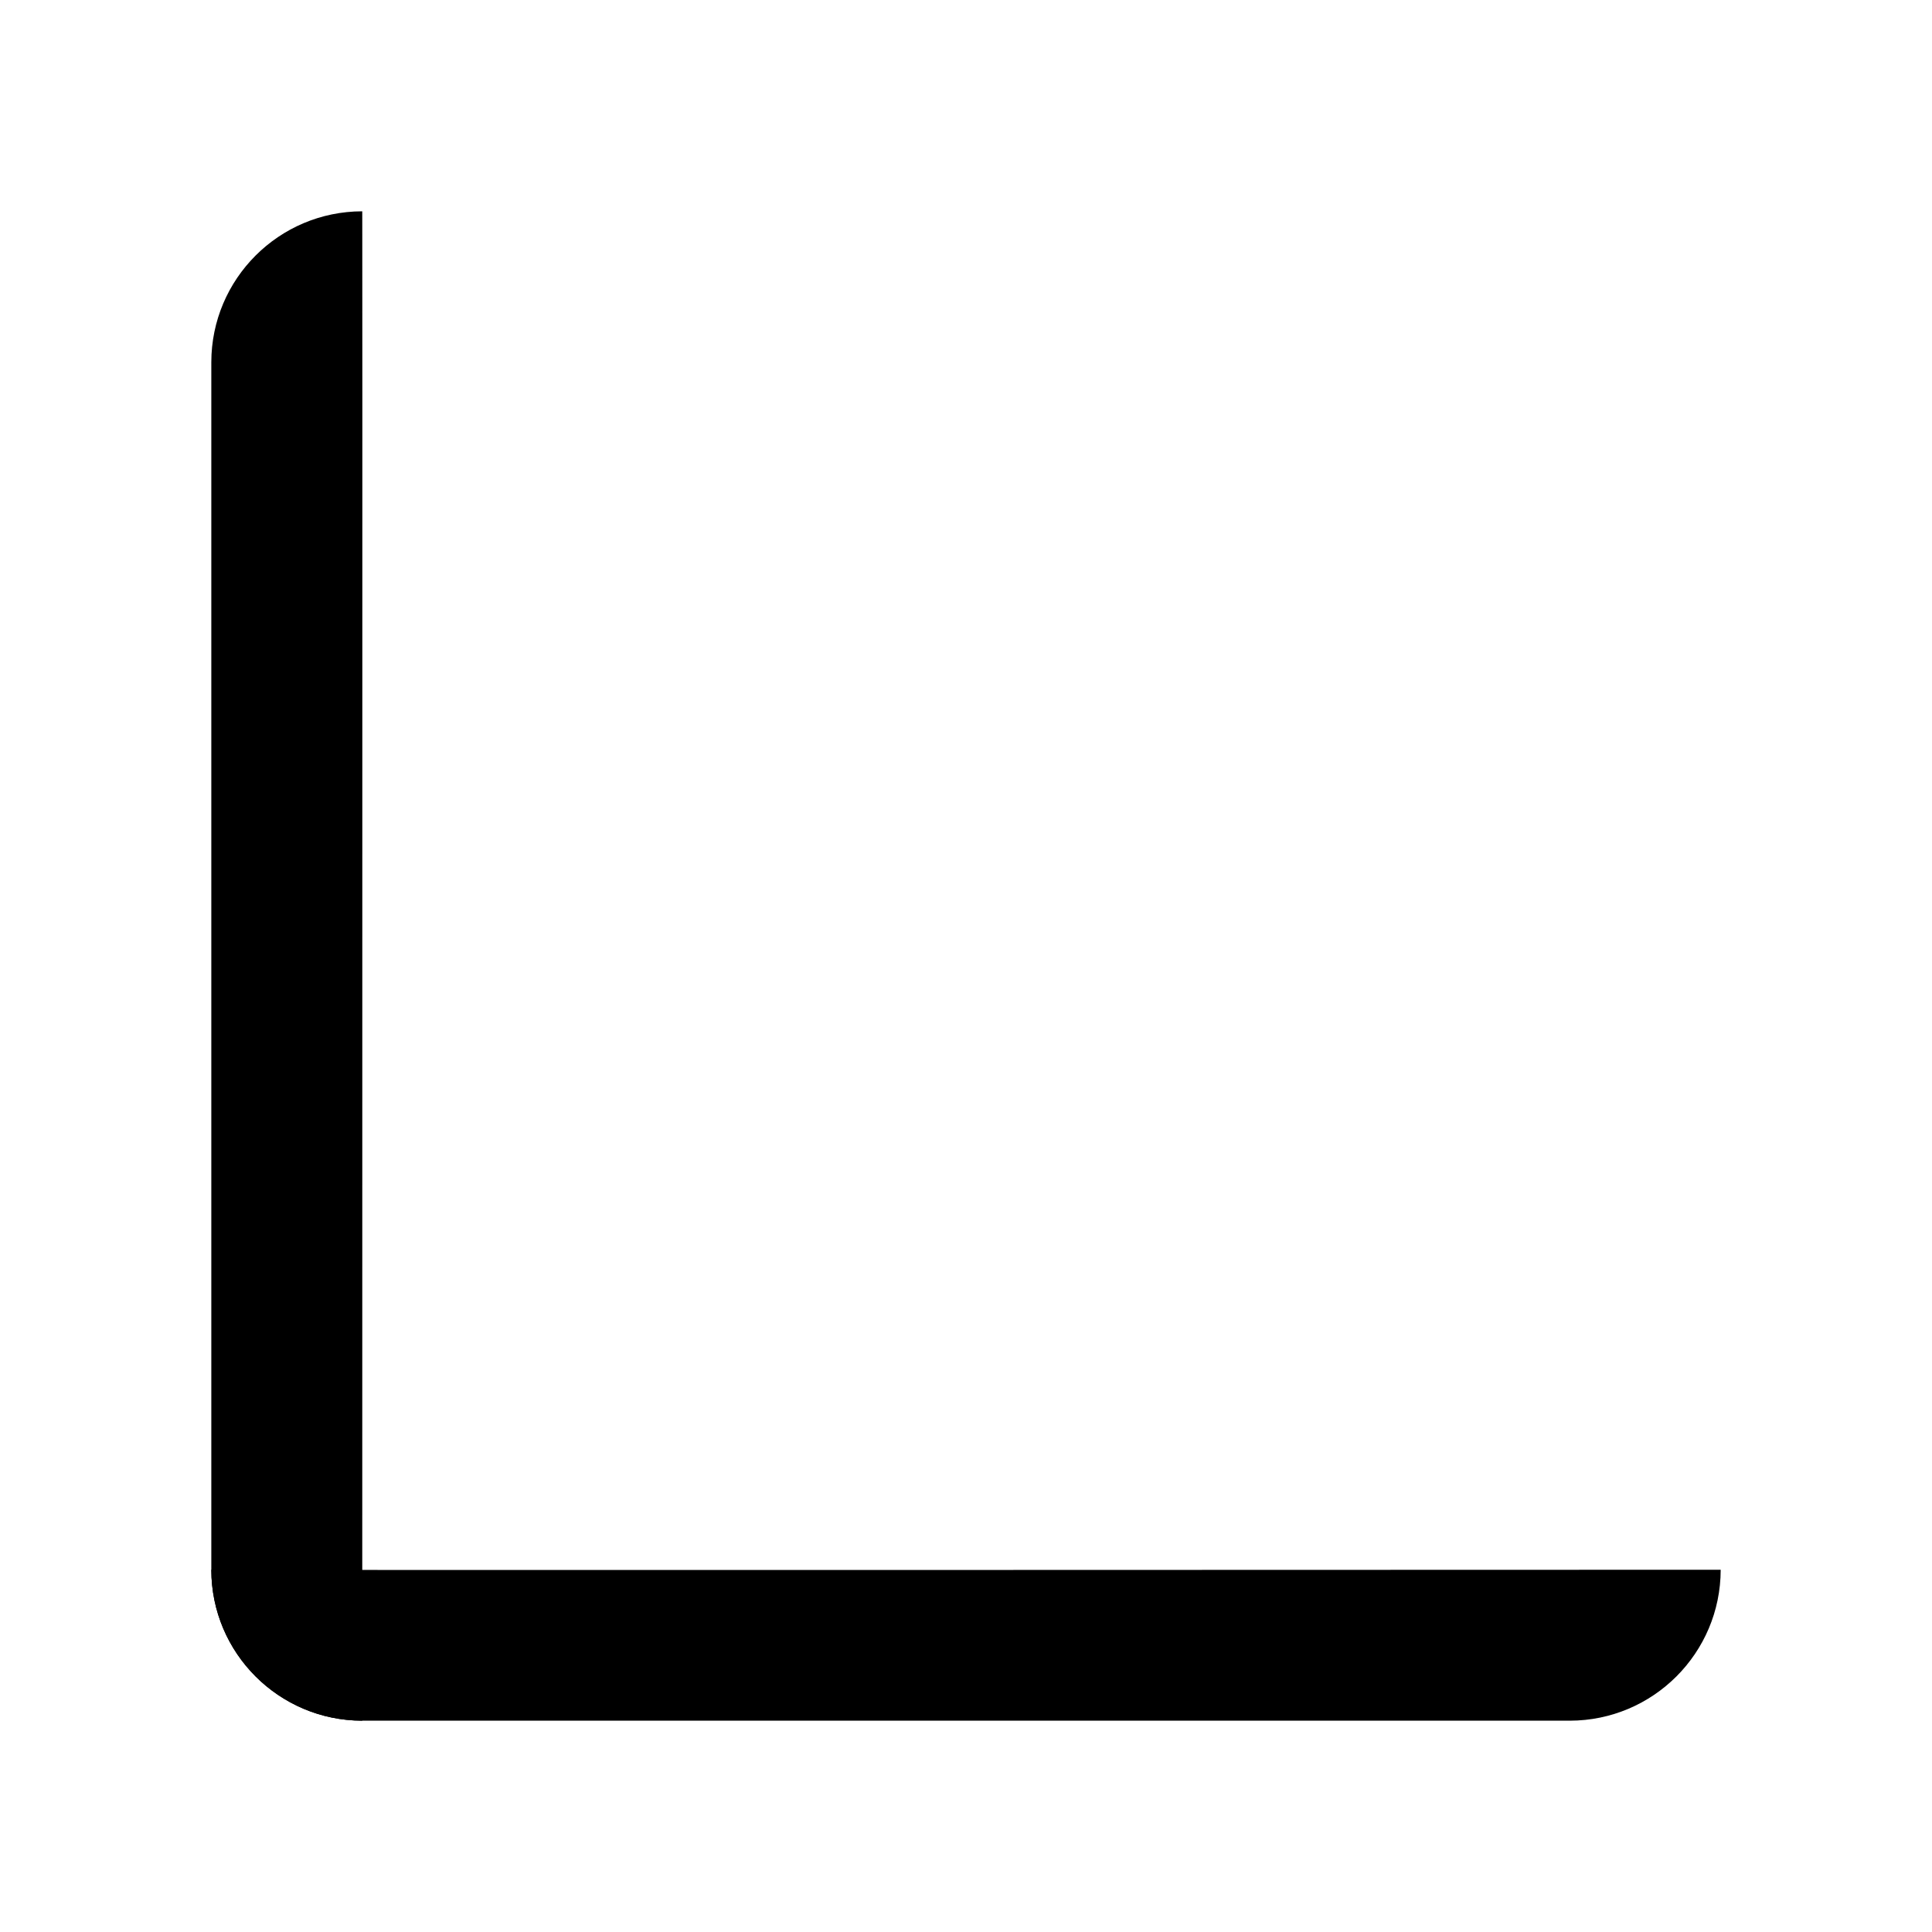
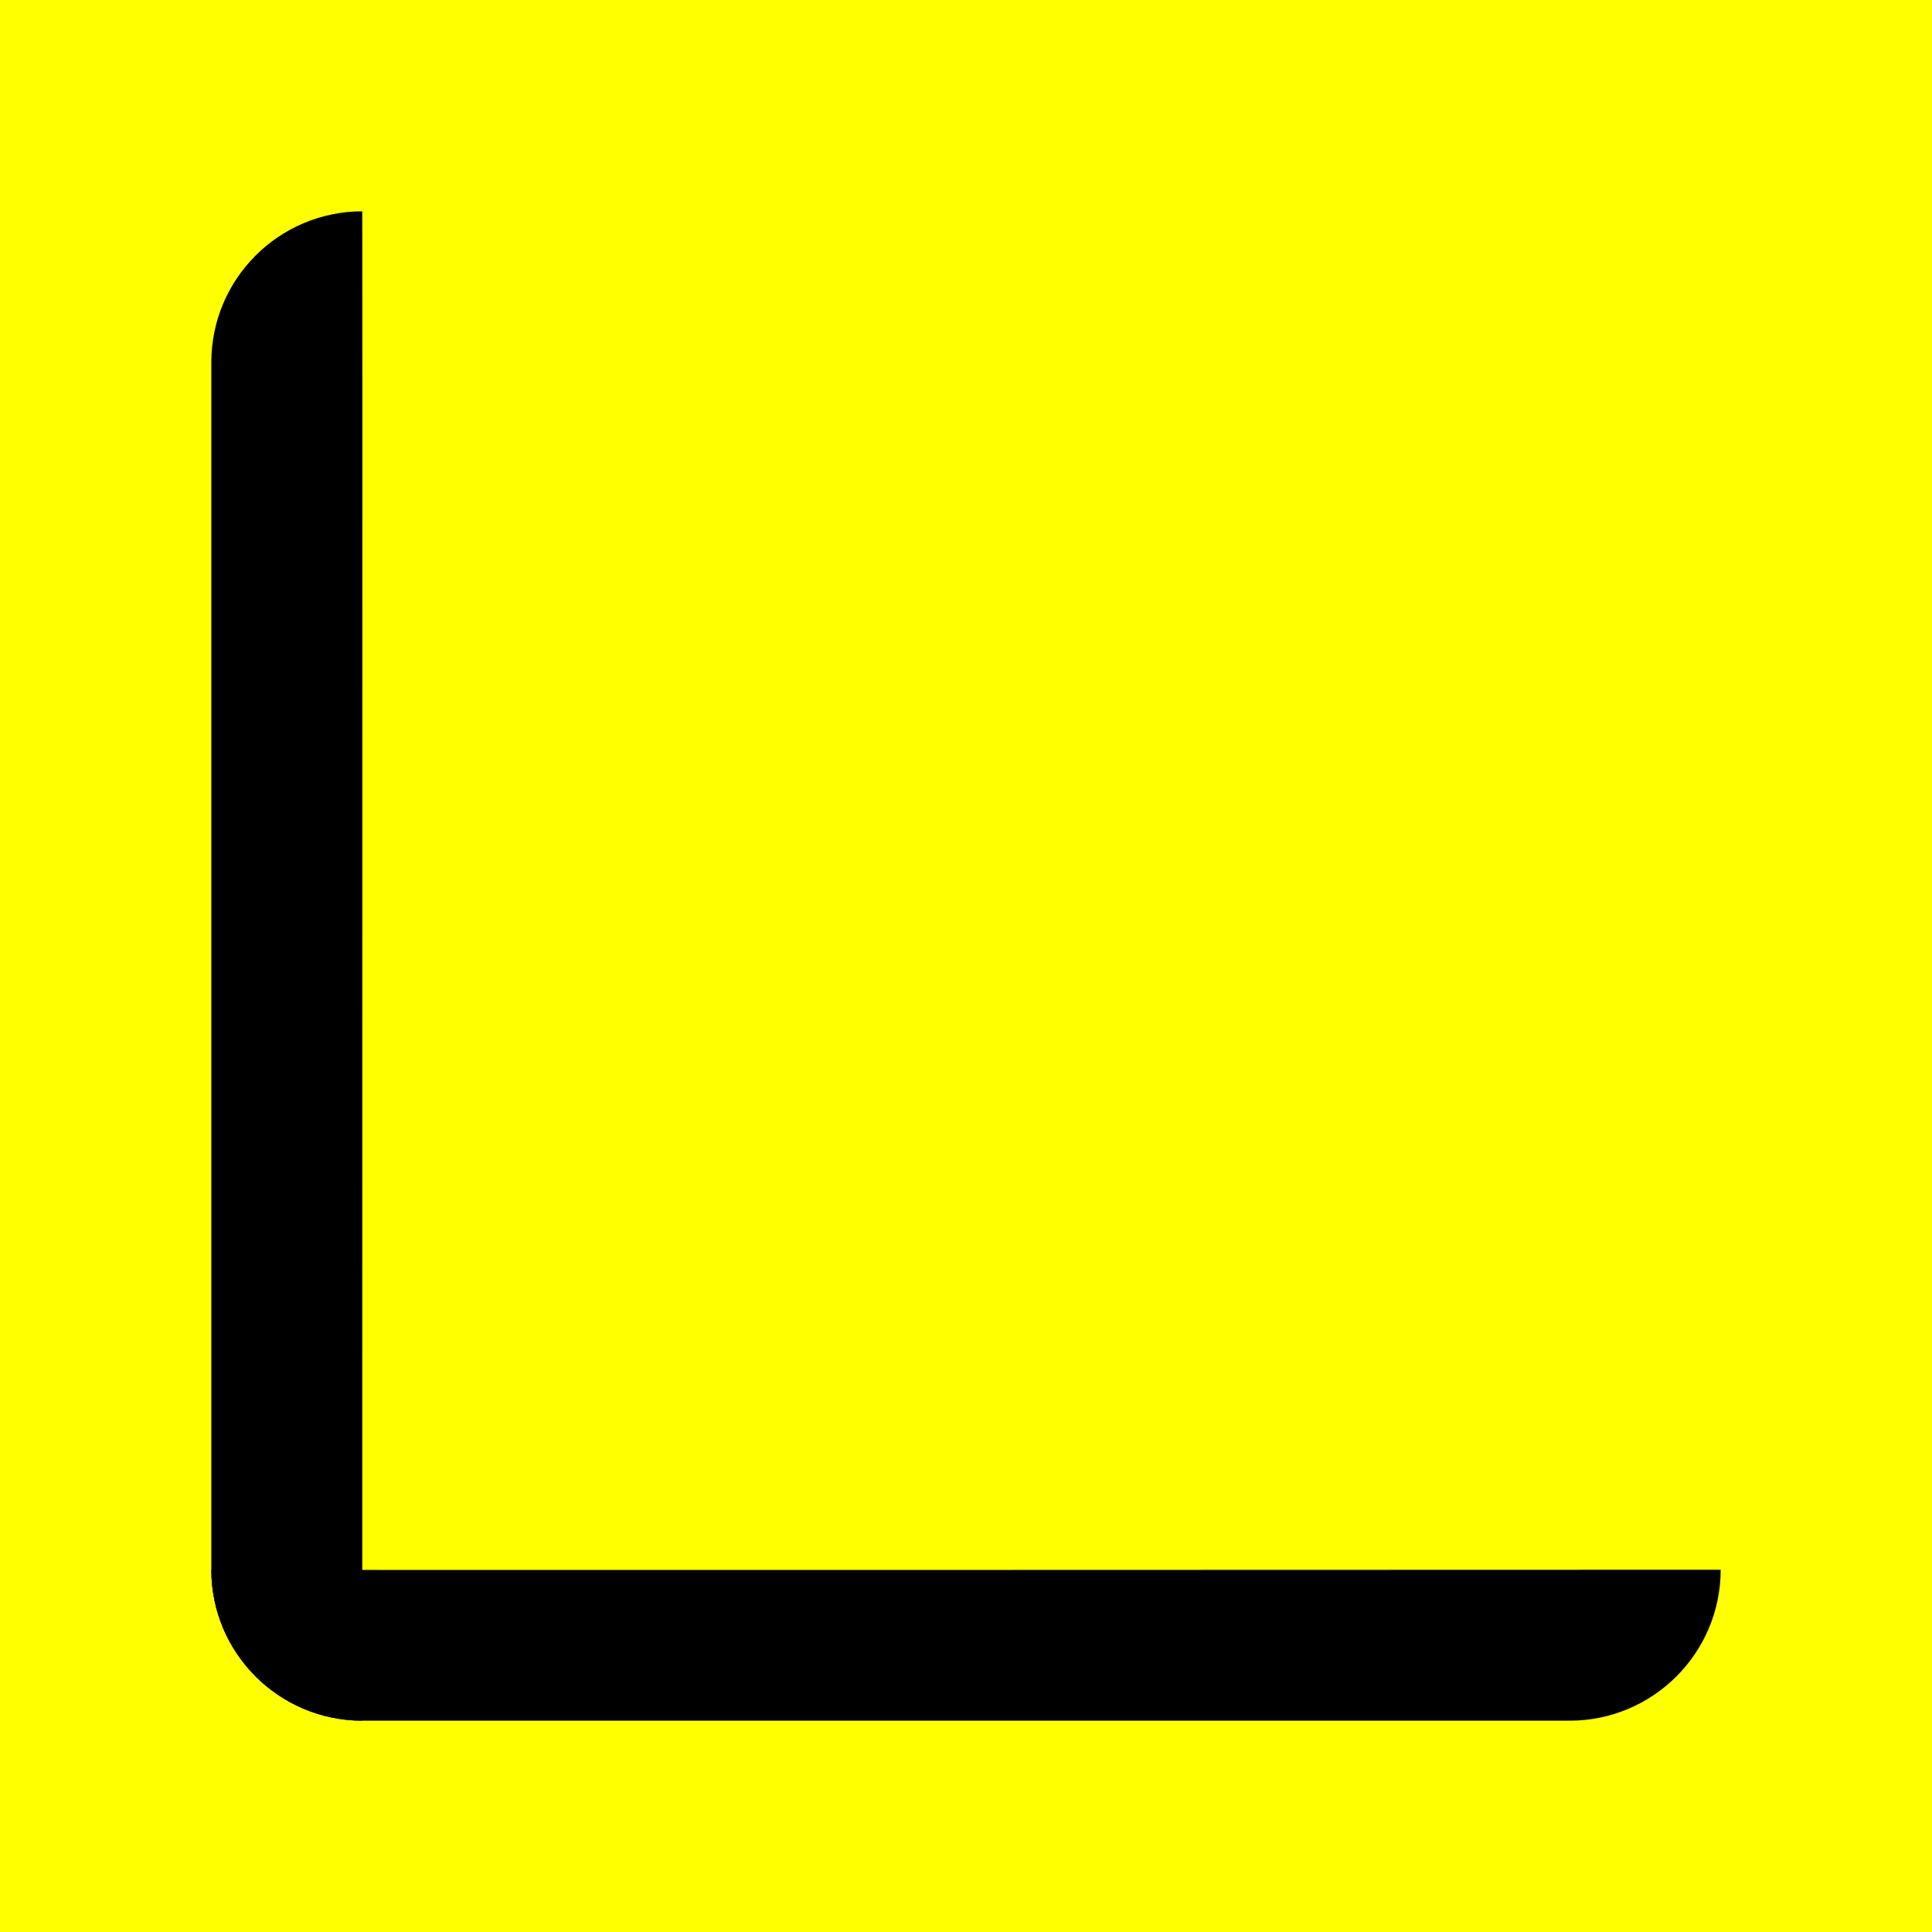
<svg xmlns="http://www.w3.org/2000/svg" fill="#000000" width="800" height="800" viewBox="0 0 256 256" id="Flat" version="1.1">
  <defs id="defs1" />
+   <rect style="fill:#ffff00;stroke-width:0.325" id="rect1" width="260.884" height="259.49" x="-1.673" y="-1.307" />
  <path d="M 48,228 C 36.959,227.988 28.012,219.041 28,208 V 48 c 0.012,-11.041 8.959,-19.988 20,-20 0,0 0.035,-0.184 0,200 z" id="path1" style="display:inline" />
  <path d="M 208,228 H 48 c -11.041,-0.013 -19.988,-8.959 -20,-20 0,0 -0.169,0.075 200,0 -0.013,11.041 -8.959,19.988 -20,20 z" id="path2" style="display:inline" />
  <path d="m 208,228 c 0,0 -0.002,0.264 0,-200 11.041,0.012 19.988,8.959 20,20 v 160 c -0.013,11.041 -8.959,19.988 -20,20 z" id="path3" style="display:none" />
  <path d="M 28,48 C 28.012,36.959 36.959,28.012 48,28 h 160 c 11.041,0.012 19.988,8.959 20,20 C 27.916,47.534 28,48 28,48 Z" id="path4" style="display:none" />
</svg>
